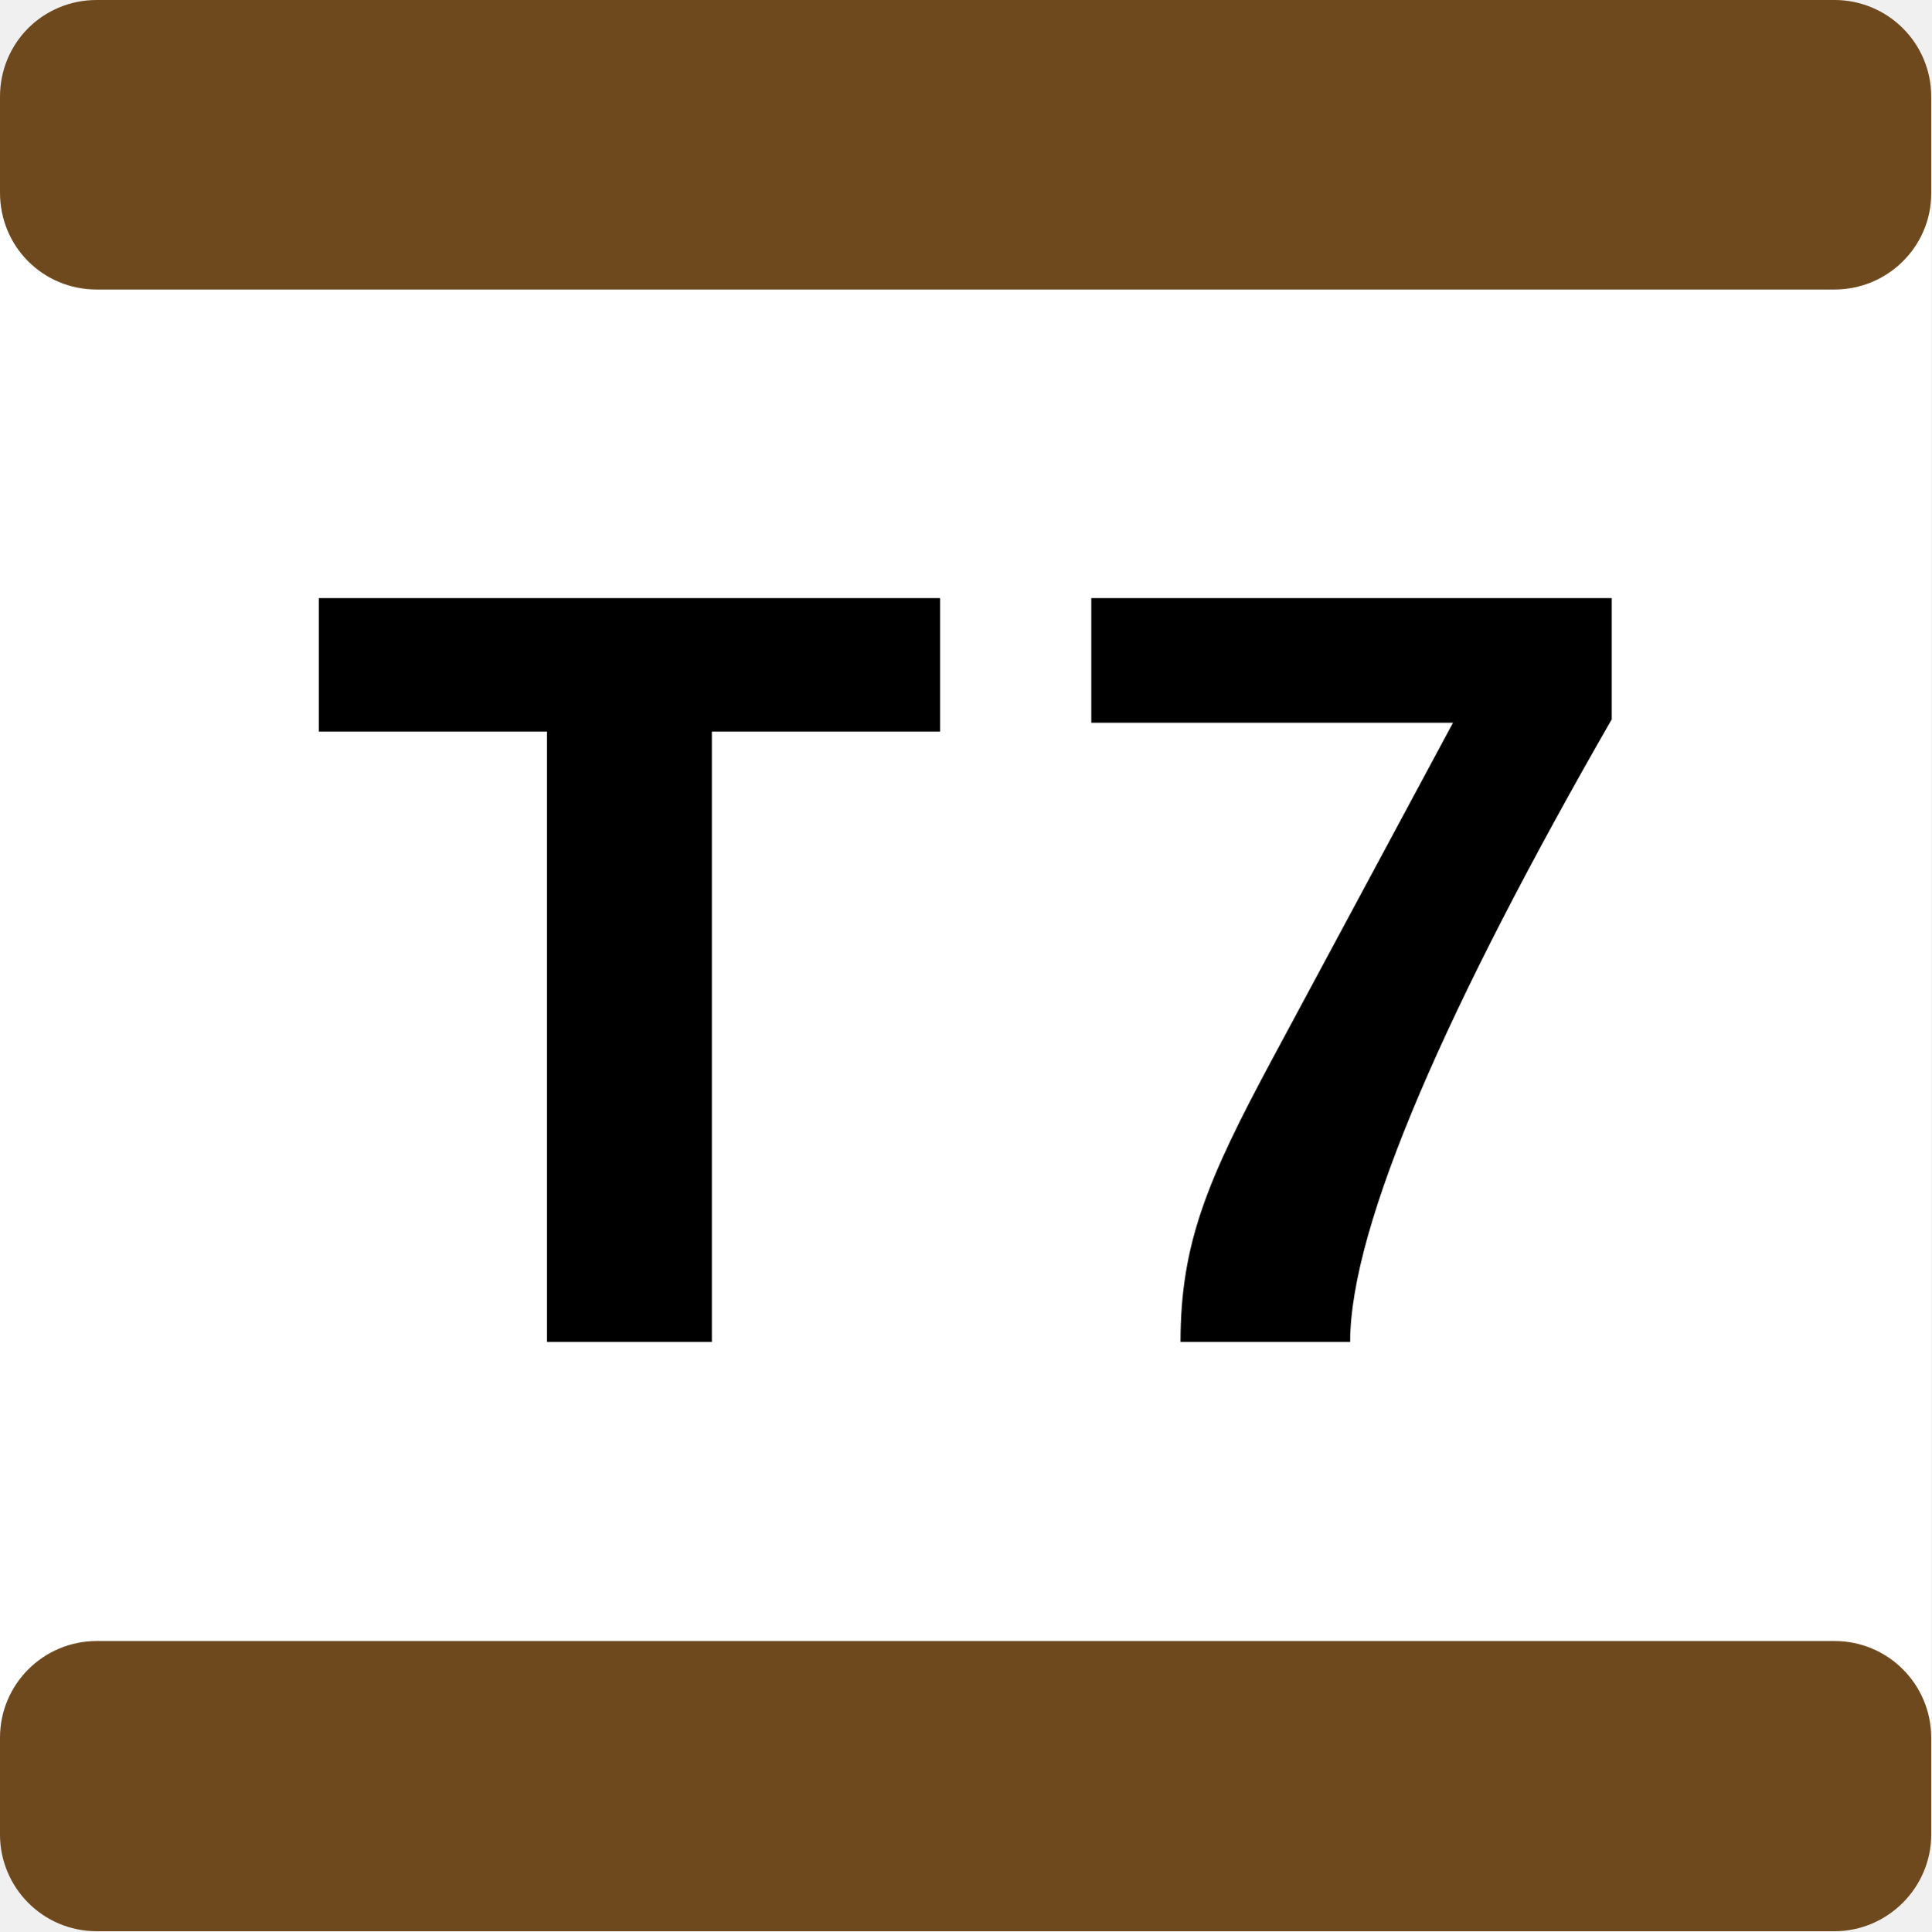
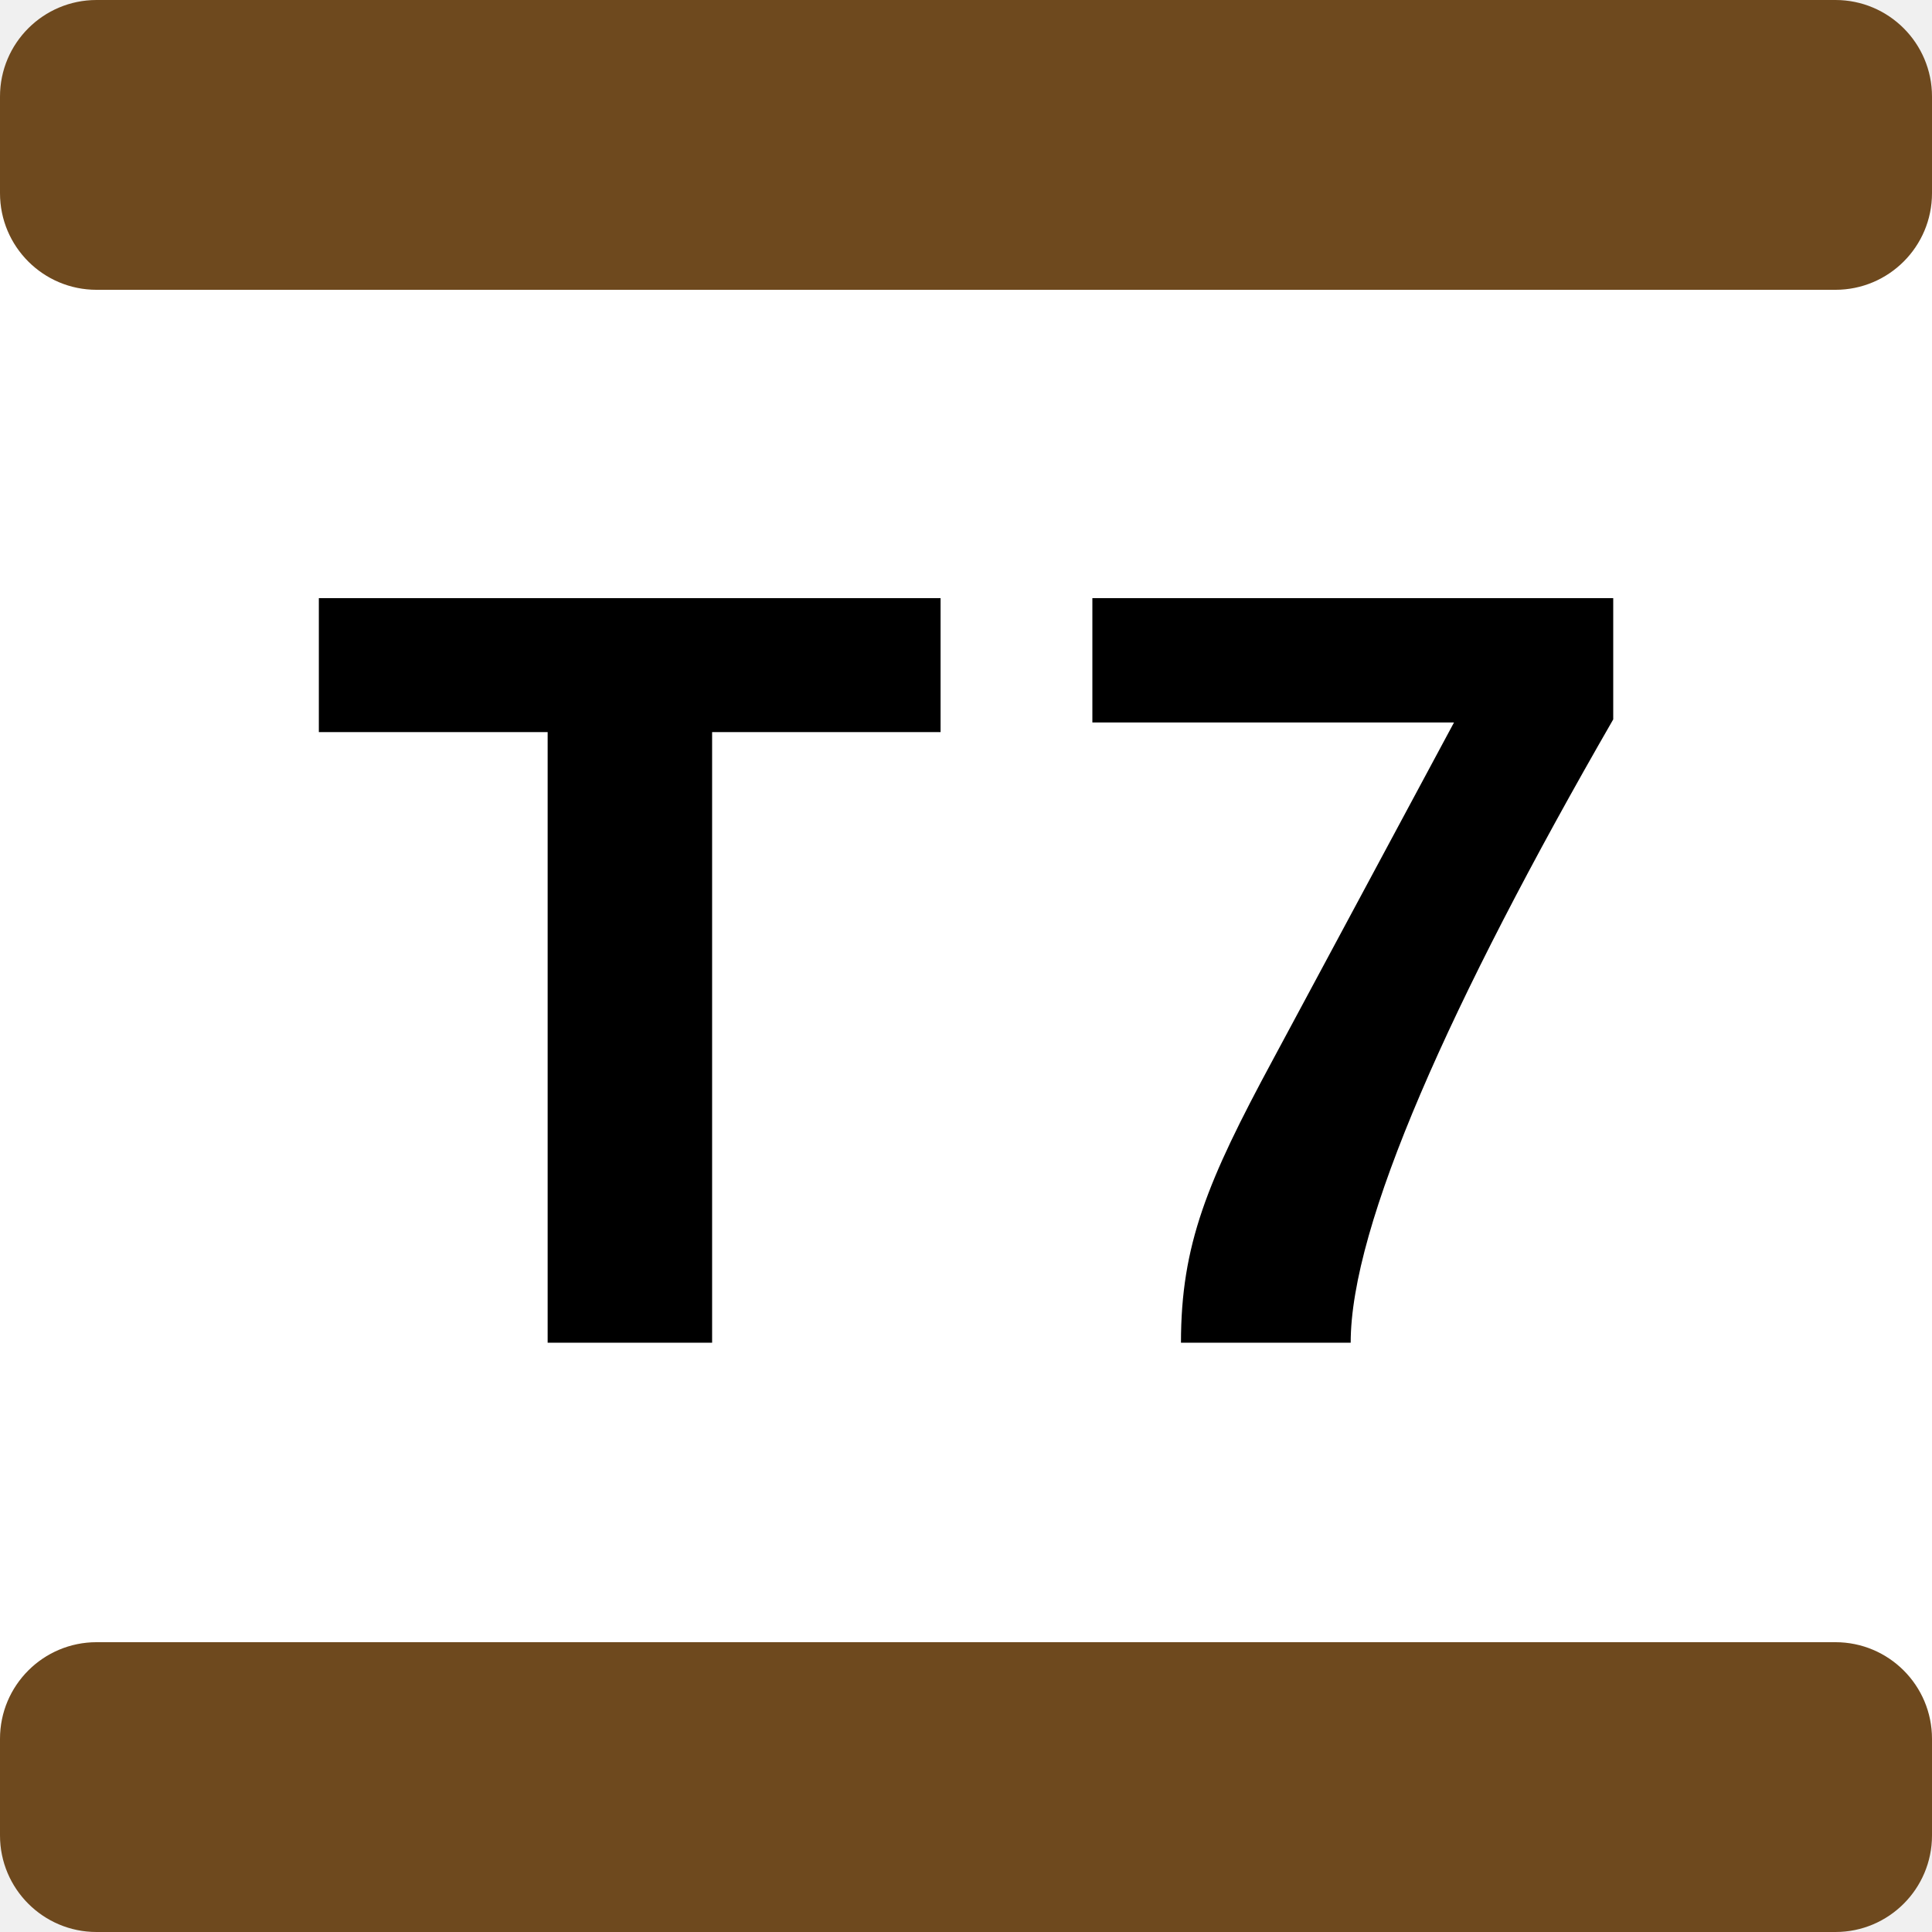
- <svg xmlns="http://www.w3.org/2000/svg" xmlns:xlink="http://www.w3.org/1999/xlink" version="1.1" id="Layer_1" x="0px" y="0px" viewBox="0 0 283.5 283.5" style="enable-background:new 0 0 283.5 283.5;" xml:space="preserve">
-   <defs id="defs20054" />
-   <style type="text/css" id="style20037">
- 	.st0{clip-path:url(#SVGID_00000088814427968601579530000015504940859561209520_);}
- 	.st1{clip-path:url(#SVGID_00000088814427968601579530000015504940859561209520_);fill:#6E491E;}
- </style>
-   <g id="g26269">
-     <rect style="fill:#ffffff;fill-opacity:1;stroke-width:4.557" id="rect346" width="283.5" height="235.469" x="0" y="24.016" ry="0" />
-     <g id="g20049">
-       <defs id="defs20040">
-         <rect id="SVGID_1_" width="283.5" height="283.5" x="0" y="0" />
-       </defs>
-       <clipPath id="SVGID_00000178917300958986754620000004070265057212445316_">
-         <use xlink:href="#SVGID_1_" style="overflow:visible" id="use20042" />
-       </clipPath>
-       <path d="M 104.5,107.4 V 197 H 80.3 V 107.4 H 46.8 V 87.8 H 138 v 19.6 z m 93.7,89.6 h -24.9 c 0,-14.4 3.9,-23.7 13.4,-41.4 l 26.6,-49.5 H 160.2 V 87.8 h 76.4 v 17.8 c -23.9,41.6 -38.4,74.2 -38.4,91.4" clip-path="url(#SVGID_00000178917300958986754620000004070265057212445316_)" id="path20045" />
-       <path style="fill:#6e491e" d="M 269.3,42.5 H 14.2 C 6.3,42.5 0,36.2 0,28.3 V 14.2 C 0,6.3 6.3,0 14.2,0 h 255.1 c 7.8,0 14.2,6.3 14.2,14.2 v 14.2 c 0,7.8 -6.4,14.1 -14.2,14.1 m 14.2,226.8 v -14.2 c 0,-7.8 -6.3,-14.2 -14.2,-14.2 H 14.2 C 6.4,240.9 0,247.2 0,255.1 v 14.2 c 0,7.8 6.3,14.2 14.2,14.2 h 255.1 c 7.8,0 14.2,-6.4 14.2,-14.2" clip-path="url(#SVGID_00000178917300958986754620000004070265057212445316_)" id="path20047" />
-     </g>
+ <svg xmlns="http://www.w3.org/2000/svg" width="250px" height="250px" viewBox="0 0 283.46 283.46" version="1.1" id="svg62090">
+   <defs id="defs62094" />
+   <g id="g65284">
+     <path fill="#FFF" d="M0,28.35h283.46v226.76H0z" id="path62082" />
+     <rect fill="#8D5E2A" width="283.46" height="42.52" rx="14.17" id="rect62084" style="fill:#6e491e;fill-opacity:1" />
+     <rect fill="#8D5E2A" width="283.46" height="42.52" rx="14.17" y="240.94" id="rect62086" style="fill:#6e491e;fill-opacity:1" />
+     <path fill="#25303B" d="M104.48,107.41V197H80.35V107.41H46.78V87.76H138v19.65ZM198.17,197h-24.9c0-14.38,3.86-23.67,13.45-41.45L213.33,106H160.27V87.76h76.42v17.79C212.71,147.16,198.17,179.79,198.17,197Z" id="path62088" style="fill:#000000;fill-opacity:1" />
  </g>
</svg>
